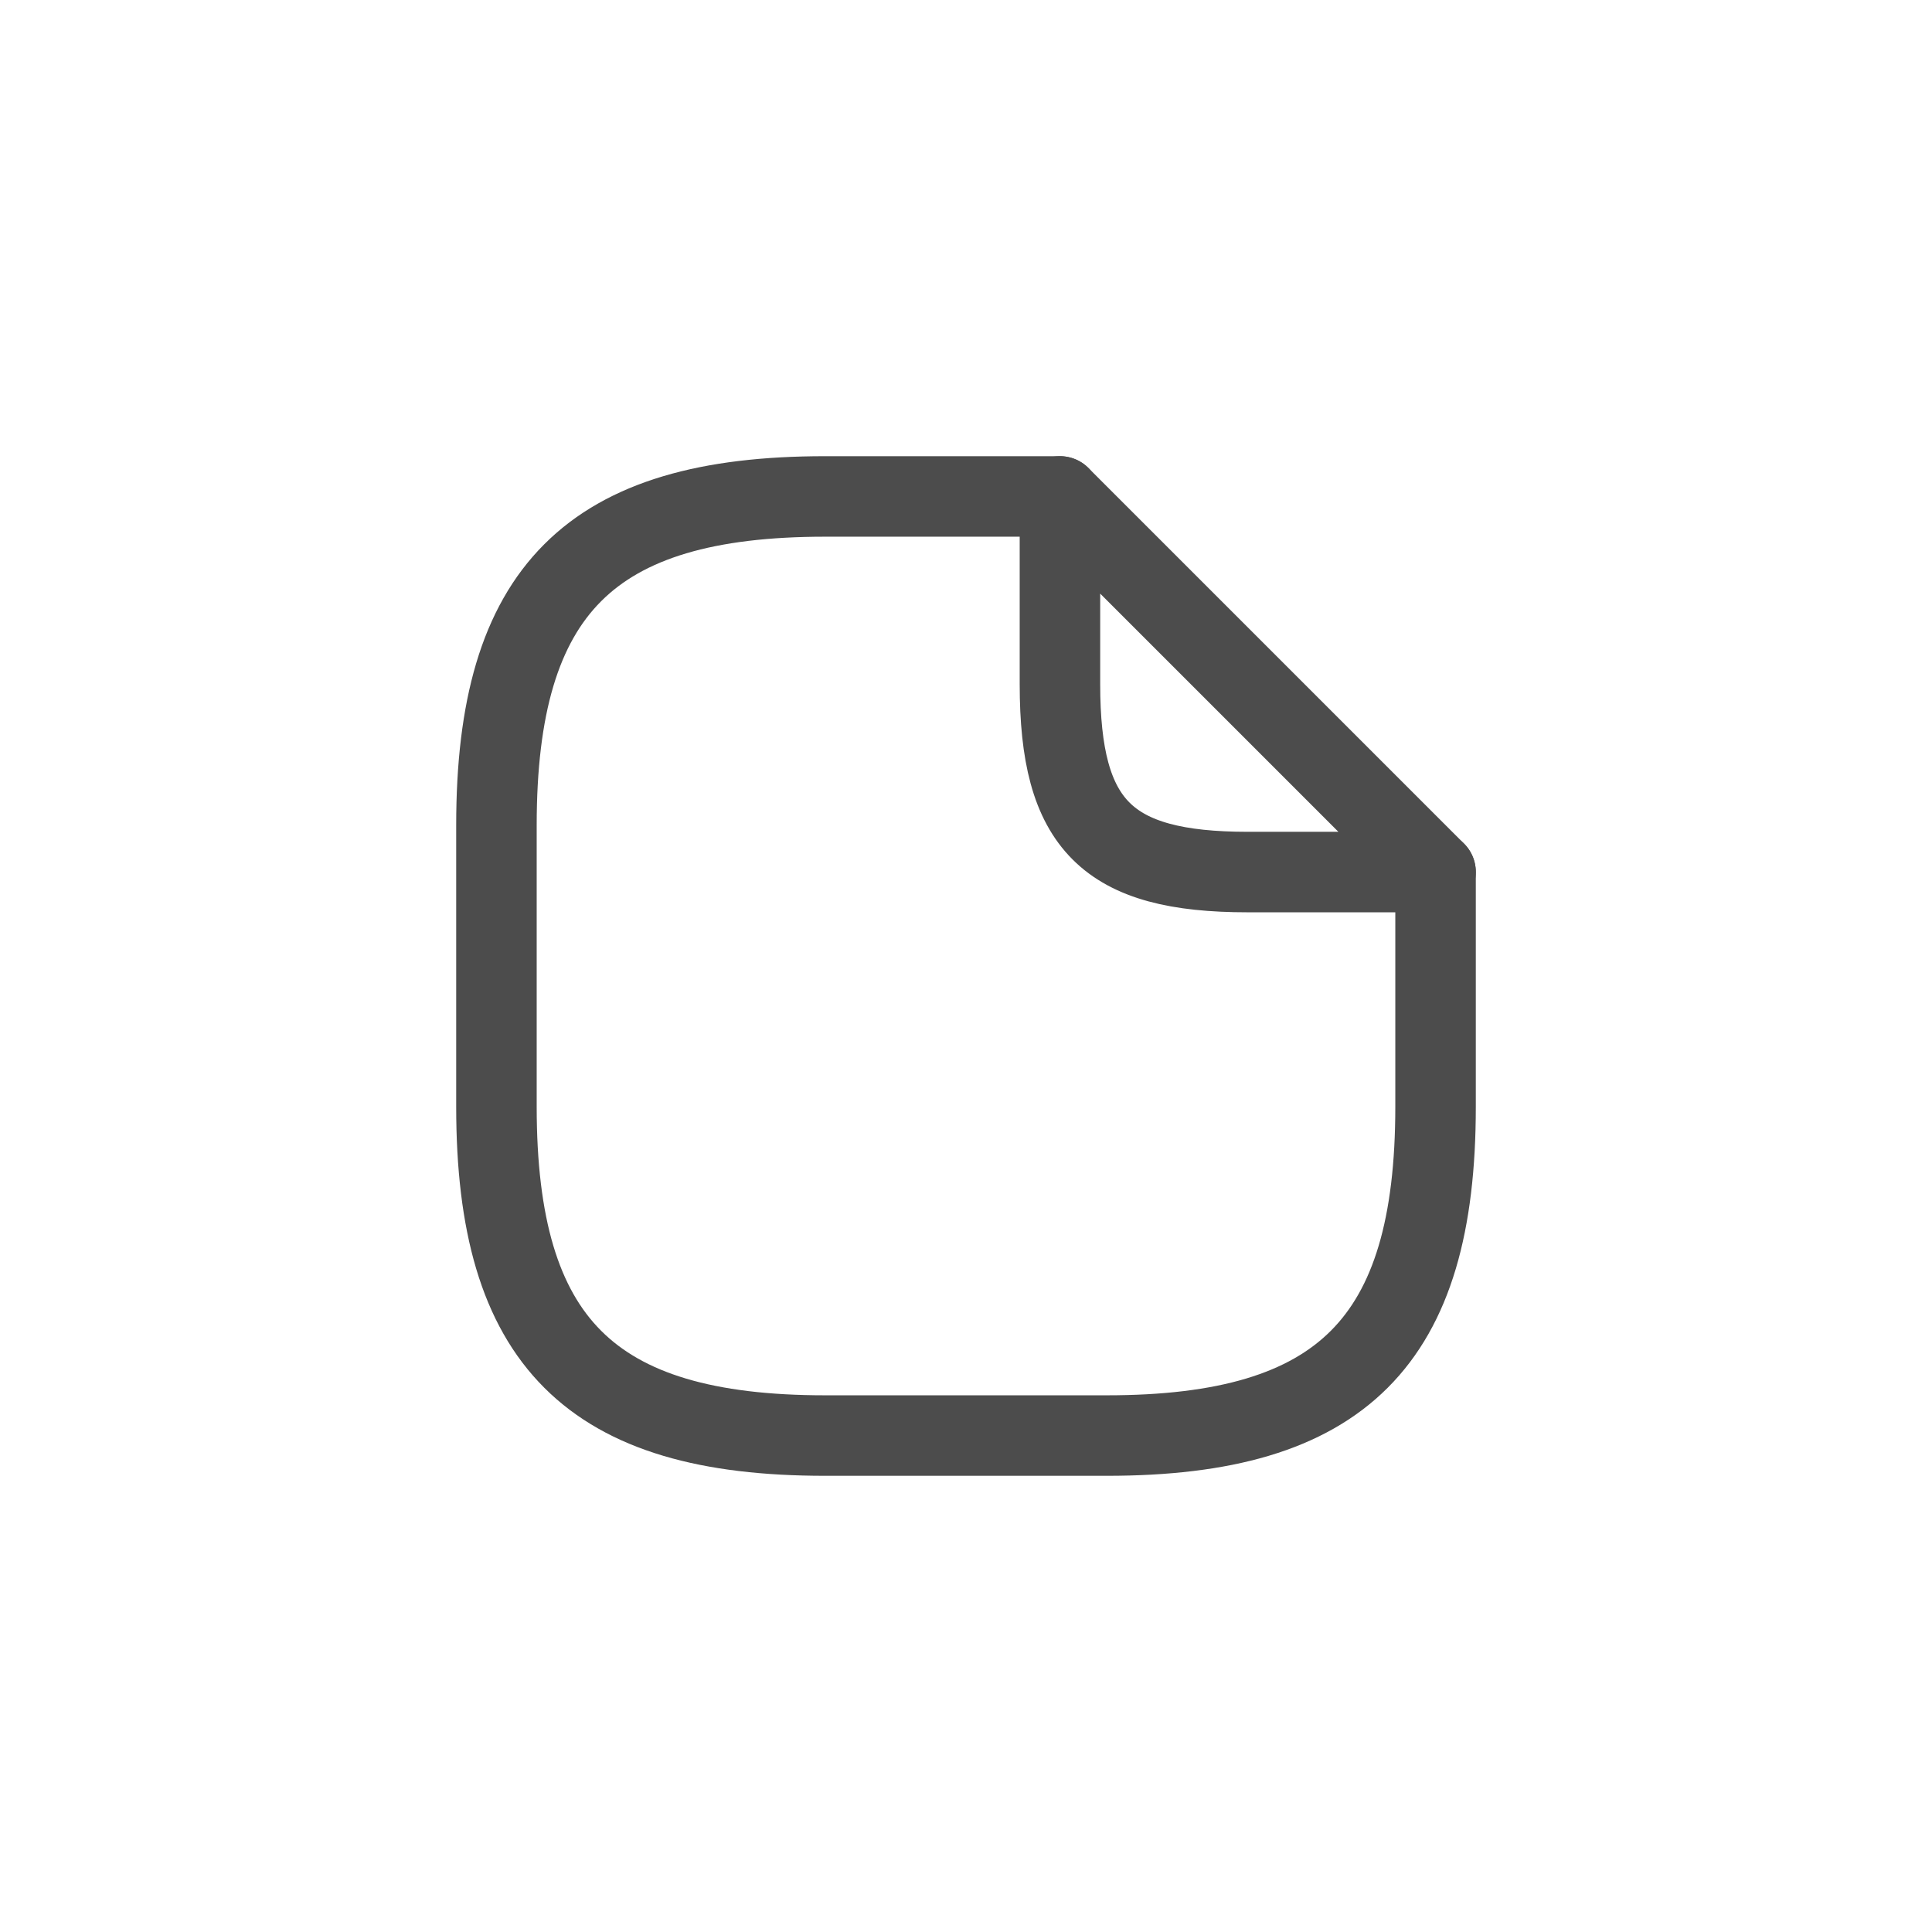
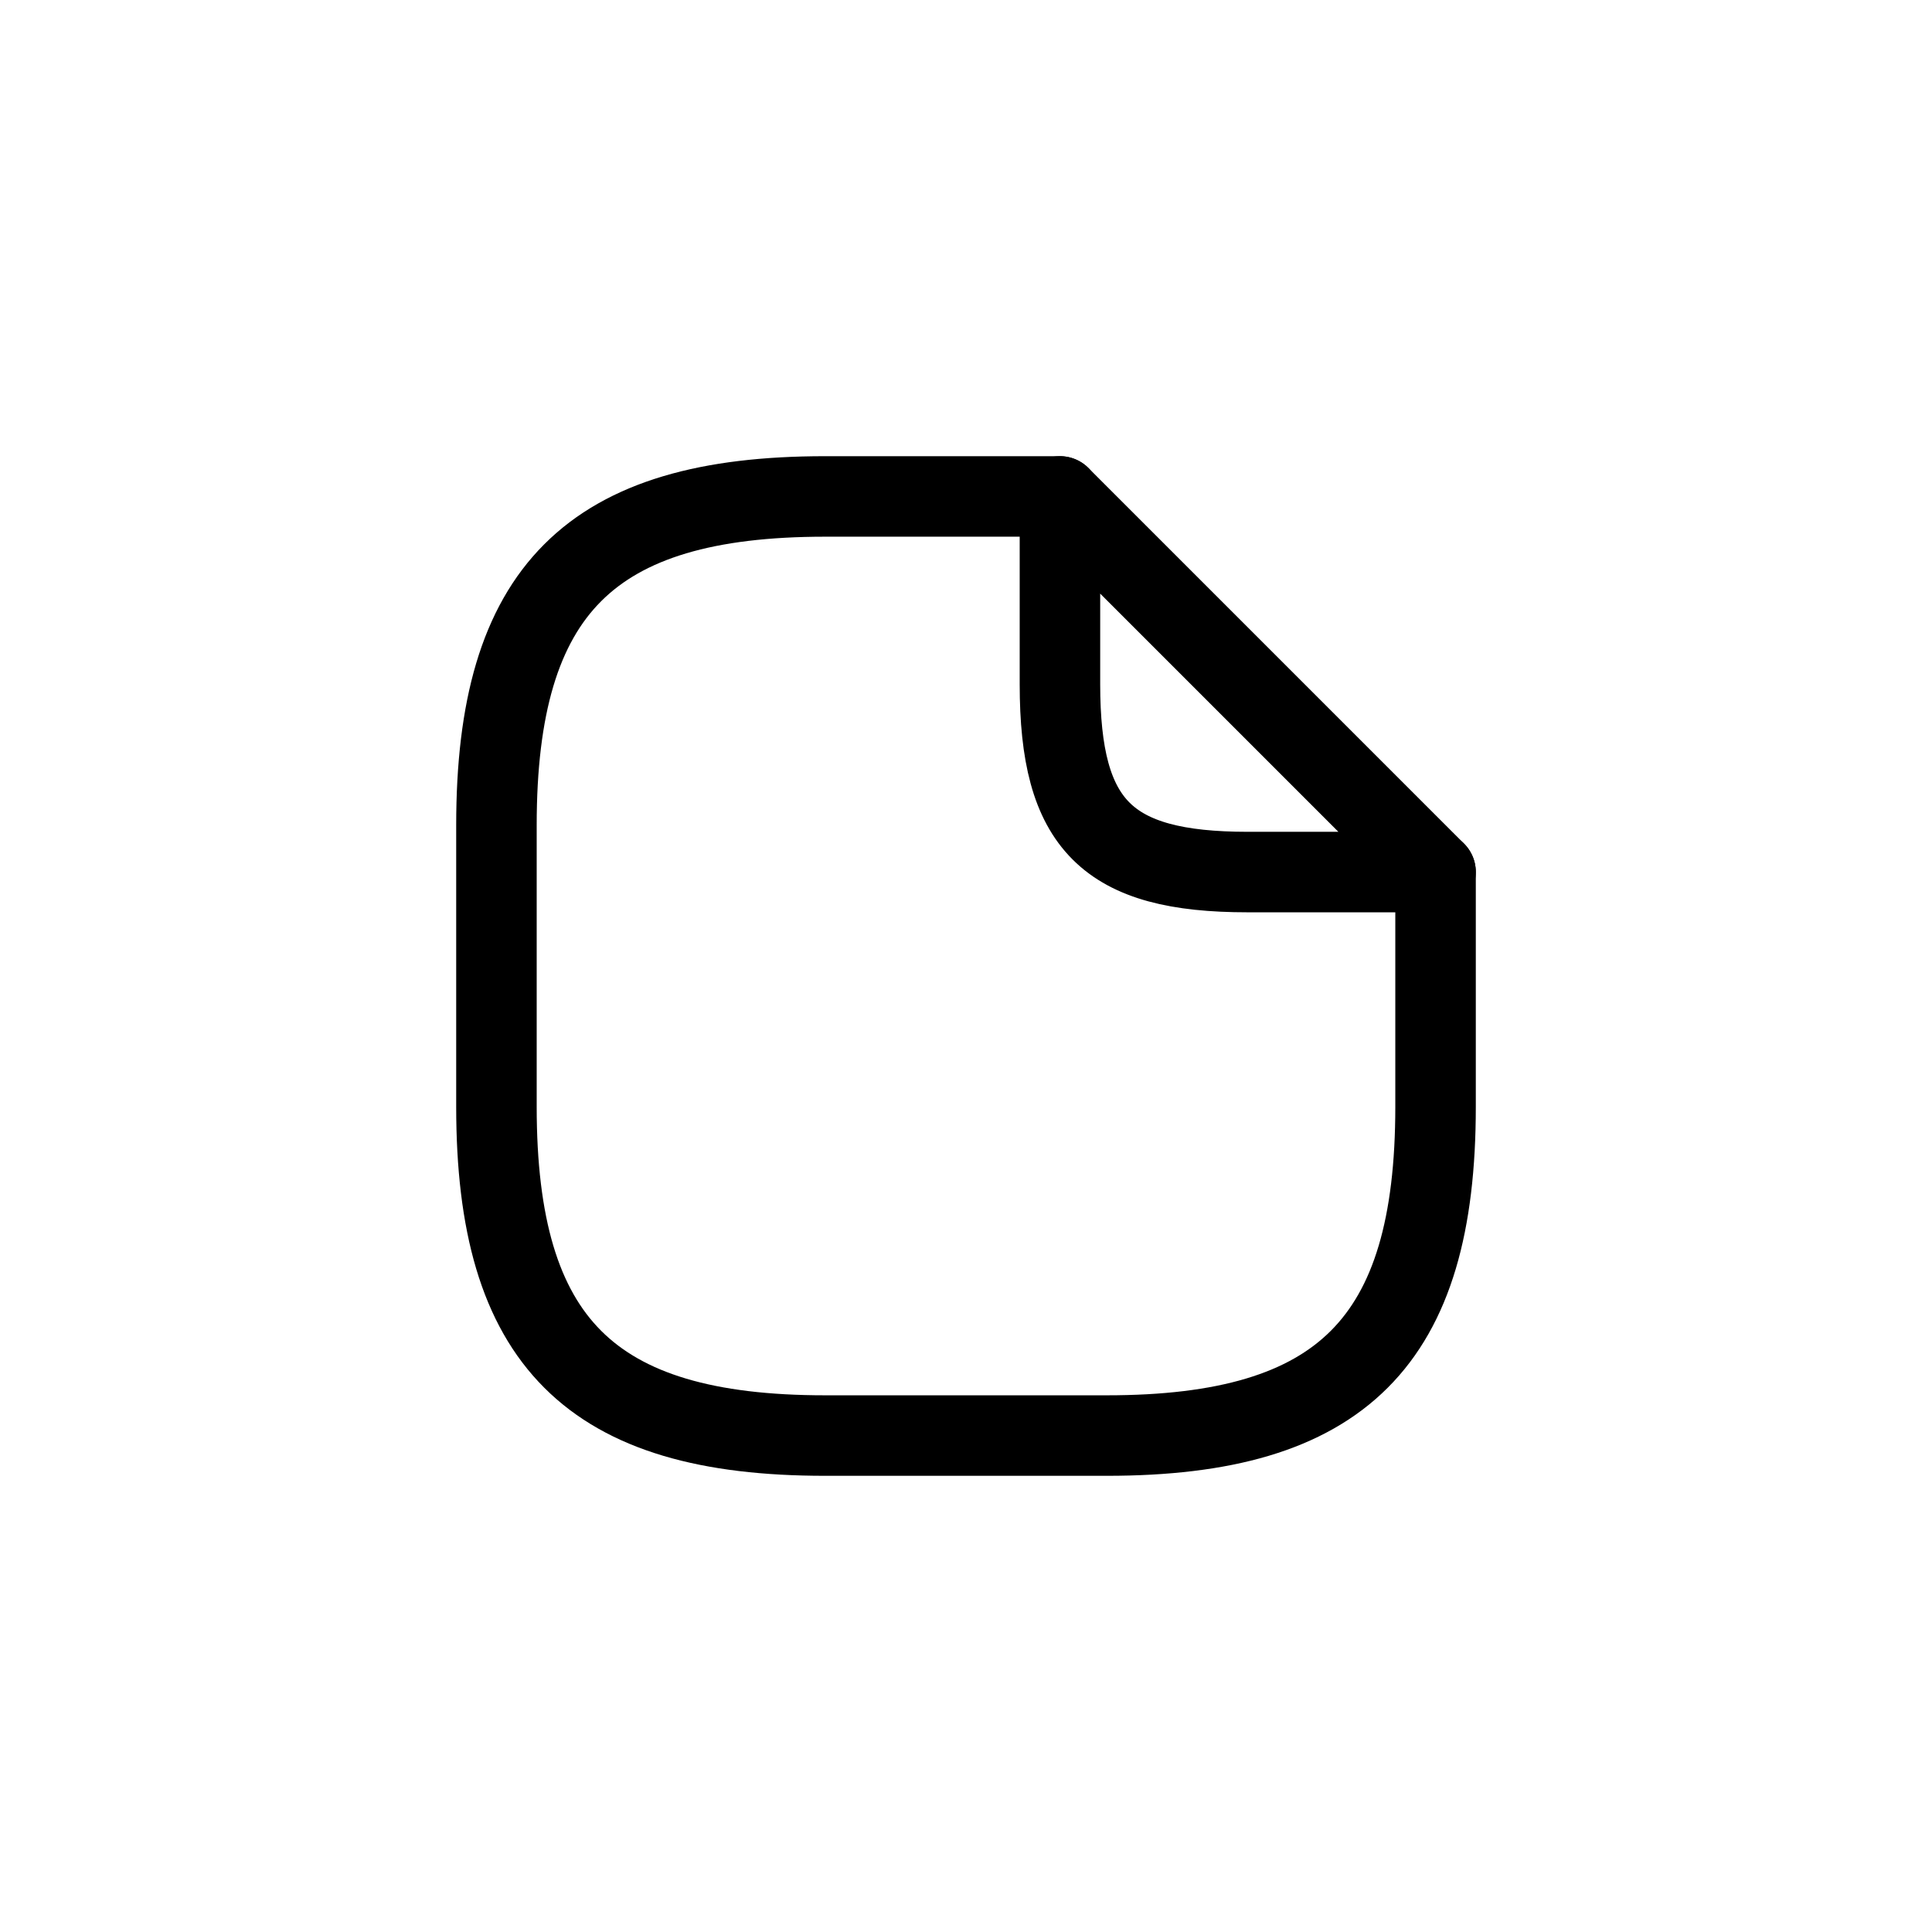
<svg xmlns="http://www.w3.org/2000/svg" width="24" height="24" fill="none" viewBox="0 0 24 24">
-   <path stroke="#4C4C4C" stroke-linecap="round" stroke-linejoin="round" d="M17.833 10.833v2.917c0 2.917-1.166 4.083-4.083 4.083h-3.5c-2.917 0-4.083-1.166-4.083-4.083v-3.5c0-2.917 1.166-4.083 4.083-4.083h2.917" />
-   <path stroke="#4C4C4C" stroke-linecap="round" stroke-linejoin="round" d="M17.833 10.833H15.5c-1.75 0-2.333-.583-2.333-2.333V6.167l4.666 4.666Z" />
+   <path stroke="currentColor" stroke-linecap="round" stroke-linejoin="round" d="M17.833 10.833v2.917c0 2.917-1.166 4.083-4.083 4.083h-3.5c-2.917 0-4.083-1.166-4.083-4.083v-3.5c0-2.917 1.166-4.083 4.083-4.083h2.917" />
+   <path stroke="currentColor" stroke-linecap="round" stroke-linejoin="round" d="M17.833 10.833H15.5c-1.75 0-2.333-.583-2.333-2.333V6.167l4.666 4.666Z" />
</svg>
